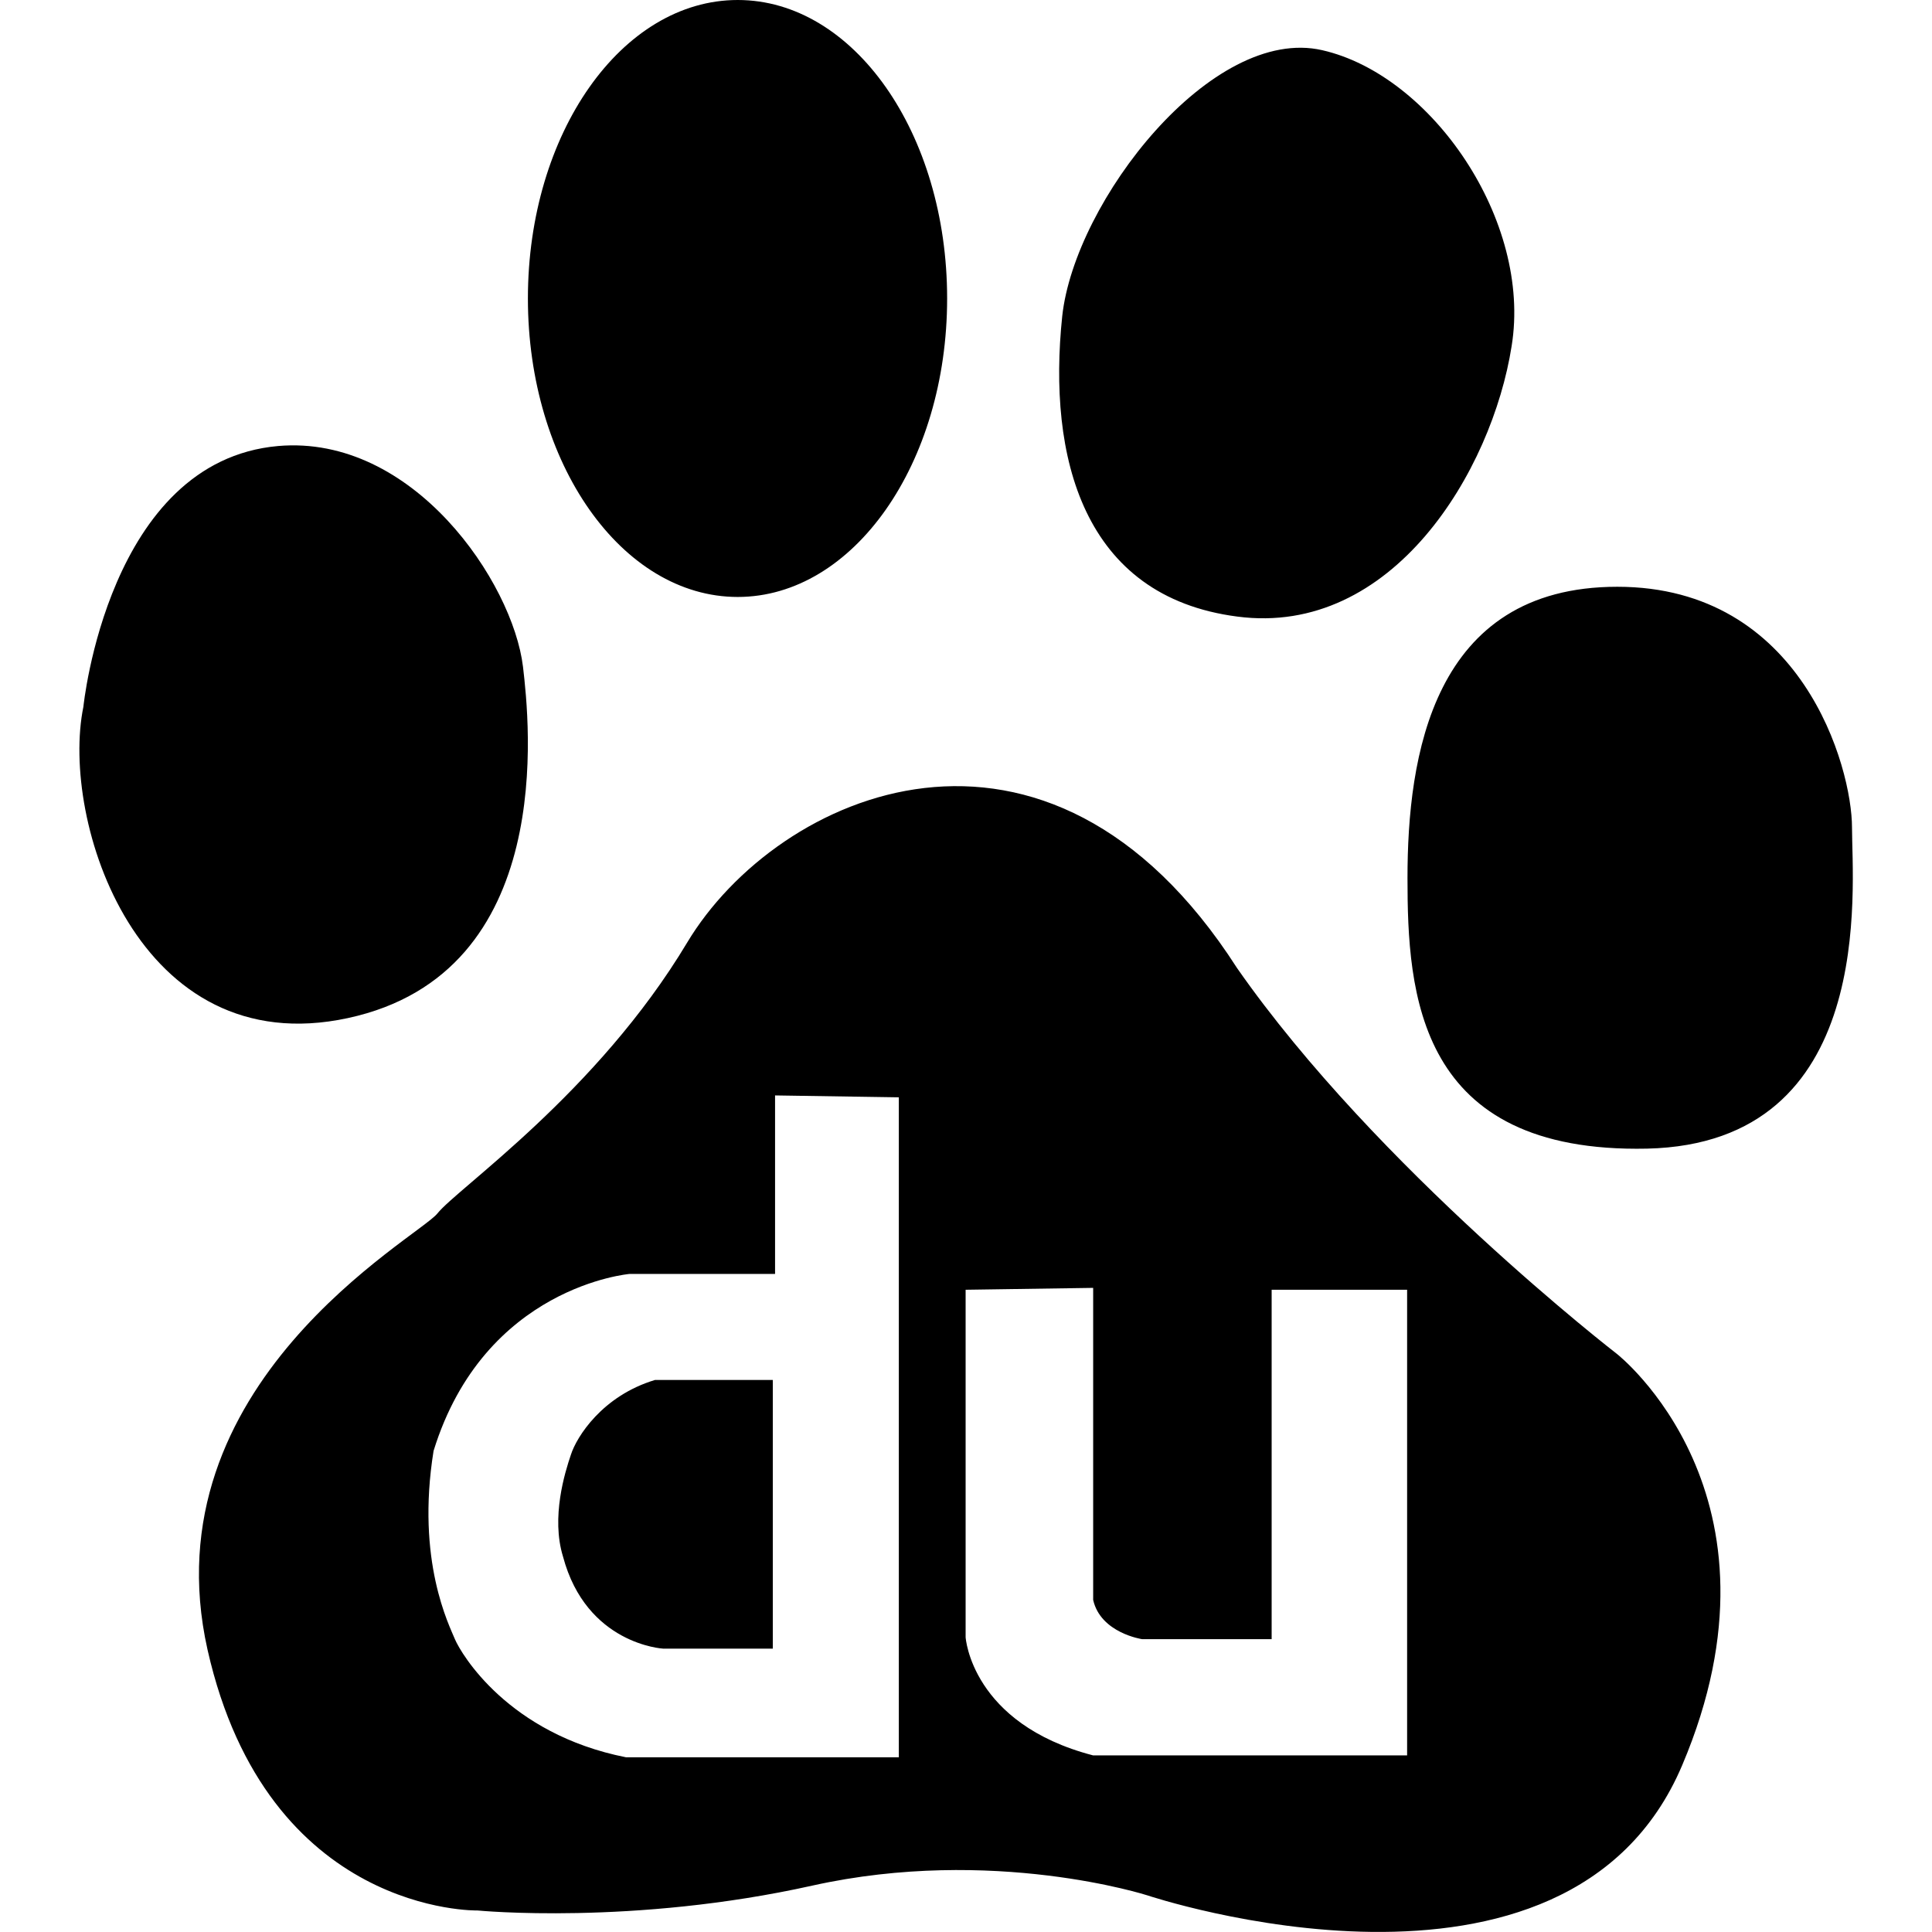
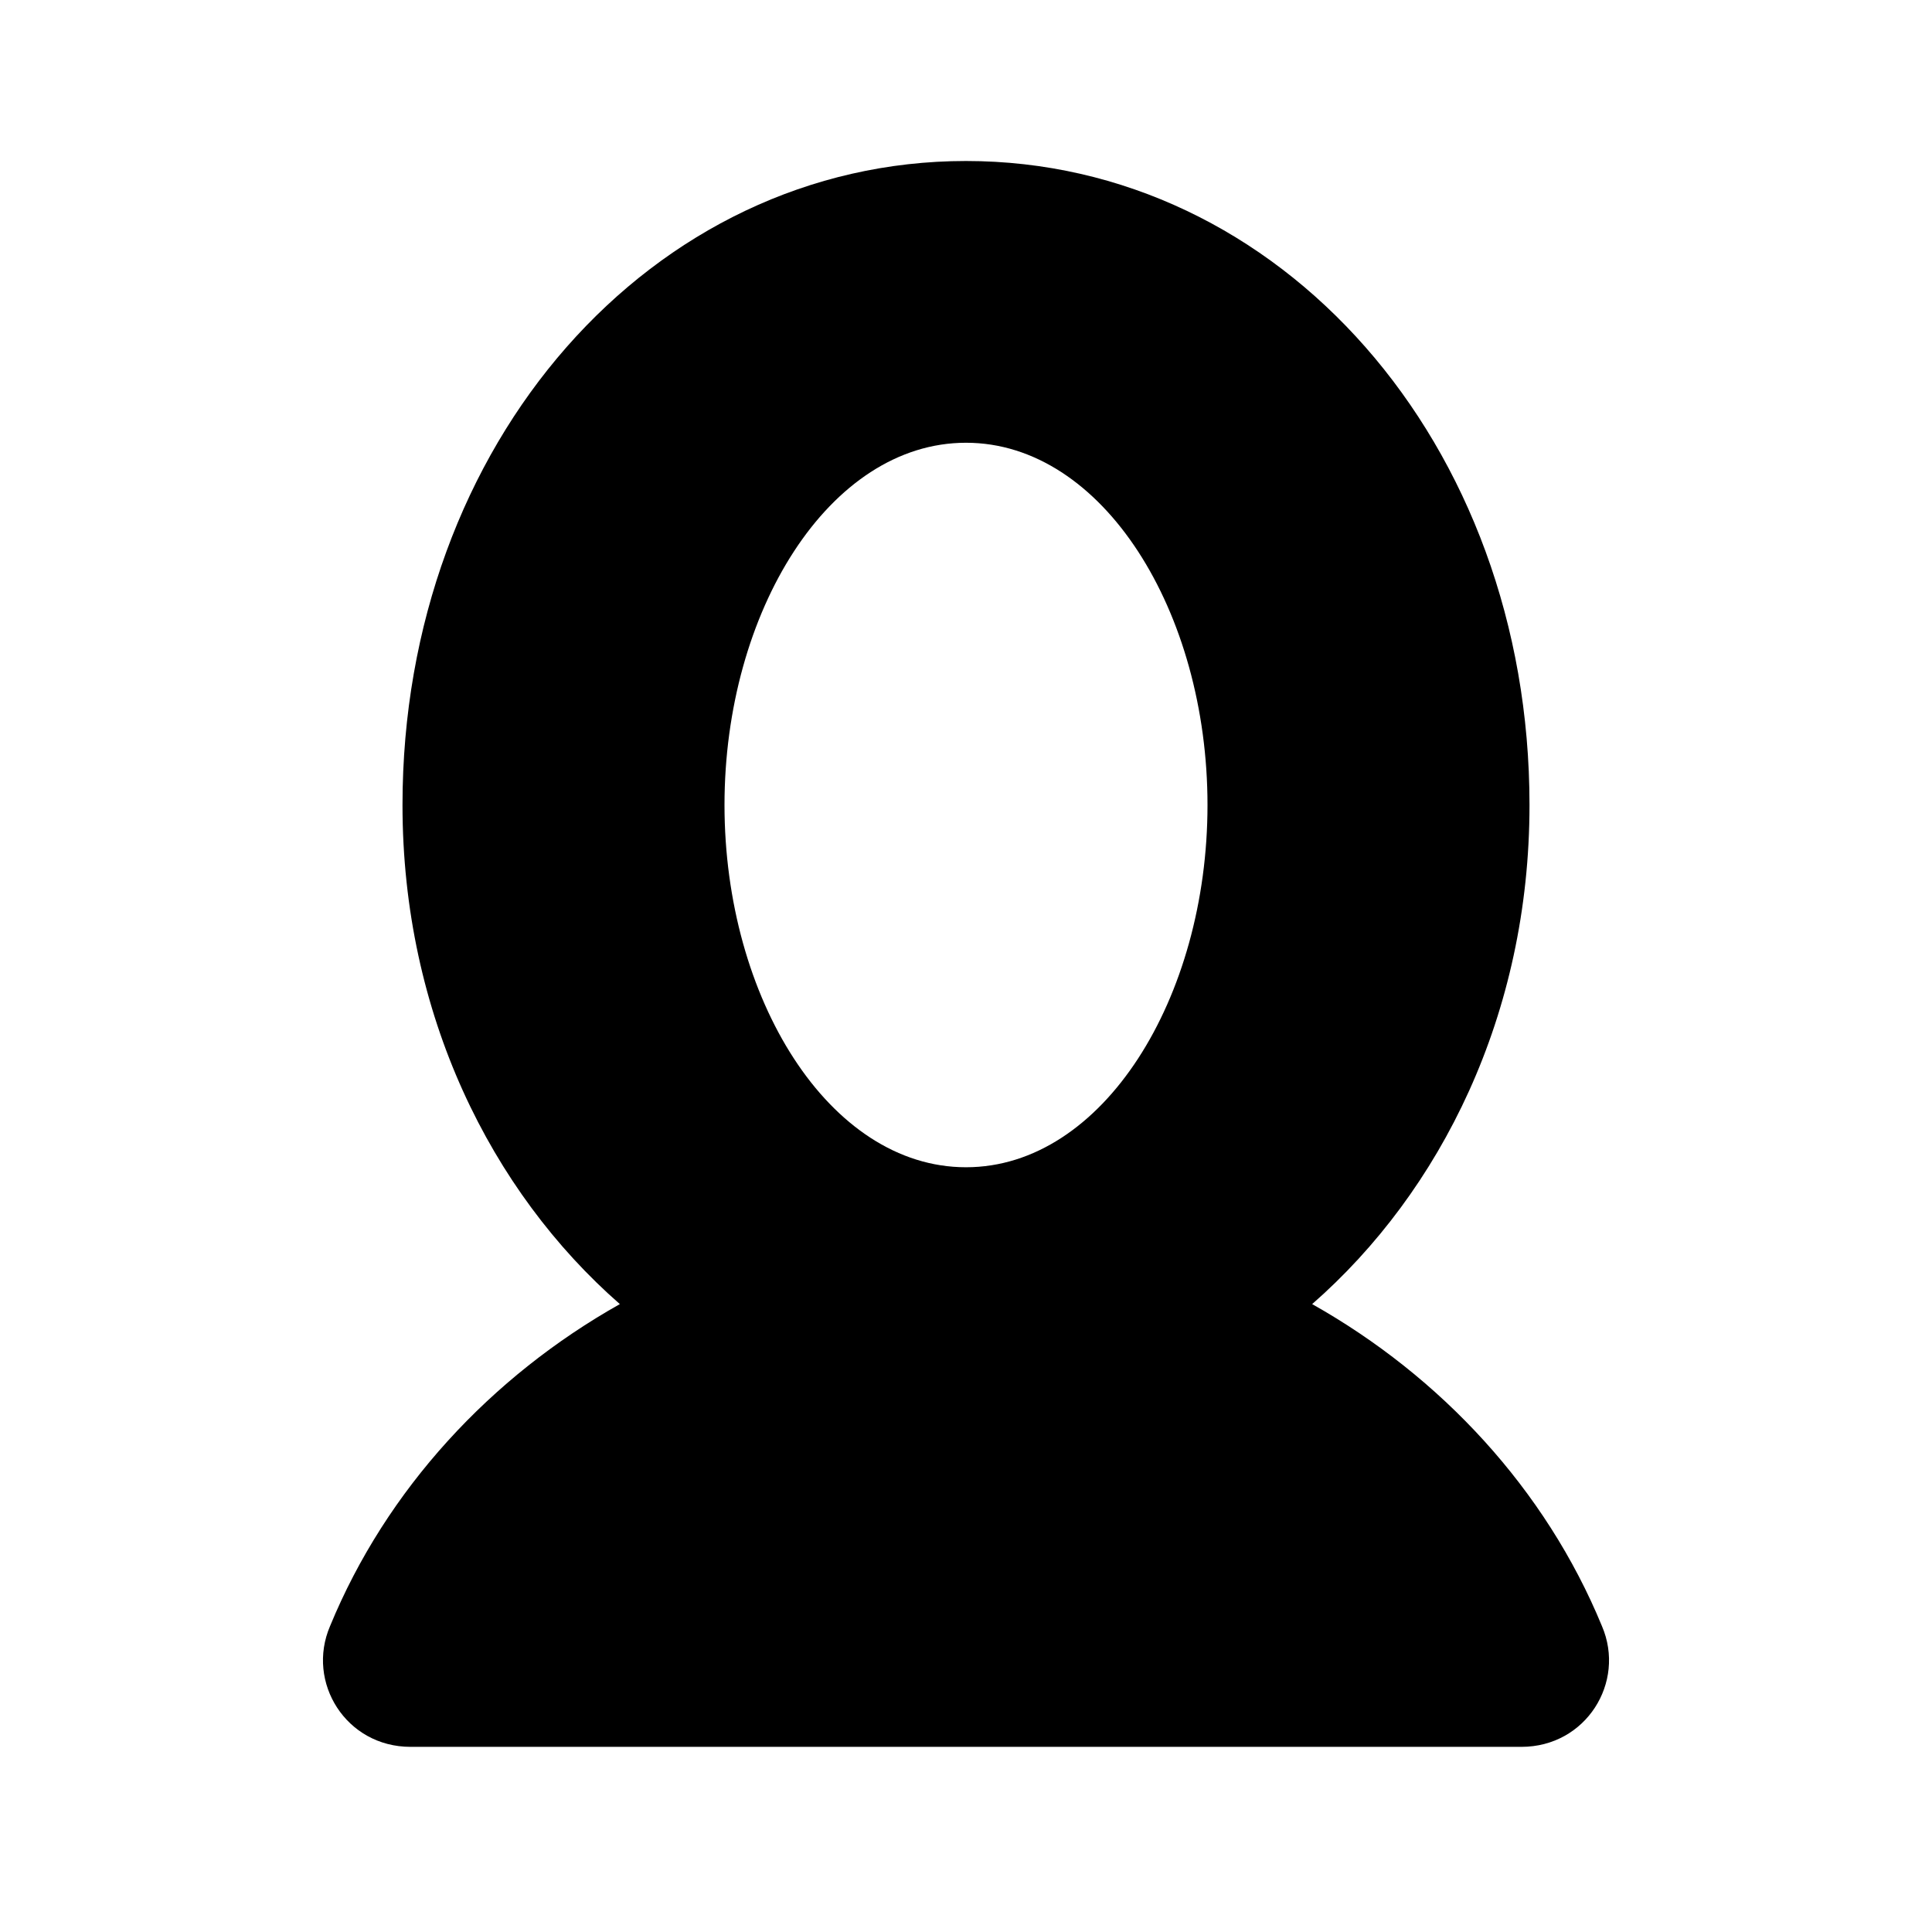
- <svg xmlns="http://www.w3.org/2000/svg" viewBox="0 0 512 512">
-   <path d="M204.8 365.7v71.2h-29.1s-20.3-1.1-26.5-24.4c-3.2-10.4.5-22.3 2.1-27c1.5-4.7 8.3-15.6 22.3-19.8zM92.2 269.8c55.6-12 48.1-78.5 46.4-93.1c-2.7-22.4-29.1-61.6-64.9-58.5c-45.1 4-51.6 69.1-51.6 69.1c-6.2 30.2 14.5 94.5 70.1 82.5m235.7-106.4c41.1 5.4 67.5-38.5 72.7-71.7c5.4-33.2-21.2-71.8-50.2-78.4c-29.2-6.7-65.6 40-68.9 70.5c-3.9 37.2 5.4 74.3 46.4 79.6m162.9 55.9c0-15.9-13.2-63.8-62.2-63.8c-49.1 0-55.6 45.2-55.6 77.2c0 30.5 2.5 73 63.5 71.7c61-1.4 54.3-69.1 54.3-85.1m-295.3-61.1c30.7 0 55.5-35.4 55.5-79.1C251 35.3 226.2 0 195.5 0s-55.6 35.3-55.6 79.1c0 43.7 24.9 79.1 55.6 79.1m250.3 309.6c-30.4 71.8-141.7 34.5-141.7 34.5s-41-13.2-88.8-2.6c-47.6 10.6-88.7 6.6-88.7 6.6s-55.7 1.3-71.6-69.1c-15.8-70.5 55.6-109.1 60.9-115.6c5.3-6.7 42.3-31.9 66.2-71.8c23.9-39.8 95.4-71.7 145.7 6.7c37.1 53.2 100.7 102.3 100.7 102.3s47.7 37.3 17.3 109m-207.7-177l-32.7-.5v47.3h-38.5s-38.5 3.2-52 46.9c-4.7 29.2 4.2 46.3 5.7 50c1.6 3.7 14 25 45.3 31.2h72.3V290.8zm134.8 51H337v92.6h-34.3s-11-1.6-13-10.4v-82.7l-33.8.5v92.1s1.5 22.9 33.8 31.3h83.2z" />
+ <svg xmlns="http://www.w3.org/2000/svg" viewBox="0 0 24 24">
+   <path fill="currentColor" d="M12 2c-3.9 0-7 3.5-7 8c0 2.6 1.1 4.8 2.7 6.2c-1.6.9-2.9 2.3-3.6 4c-.3.7.2 1.5 1 1.5h13.8c.8 0 1.3-.8 1-1.5c-.7-1.7-2-3.1-3.6-4c1.6-1.4 2.7-3.6 2.7-6.2c0-4.5-3.1-8-7-8zm-3 8c0-2.4 1.3-4.5 3-4.5s3 2.1 3 4.5s-1.3 4.5-3 4.5s-3-2.1-3-4.5z" />
</svg>
